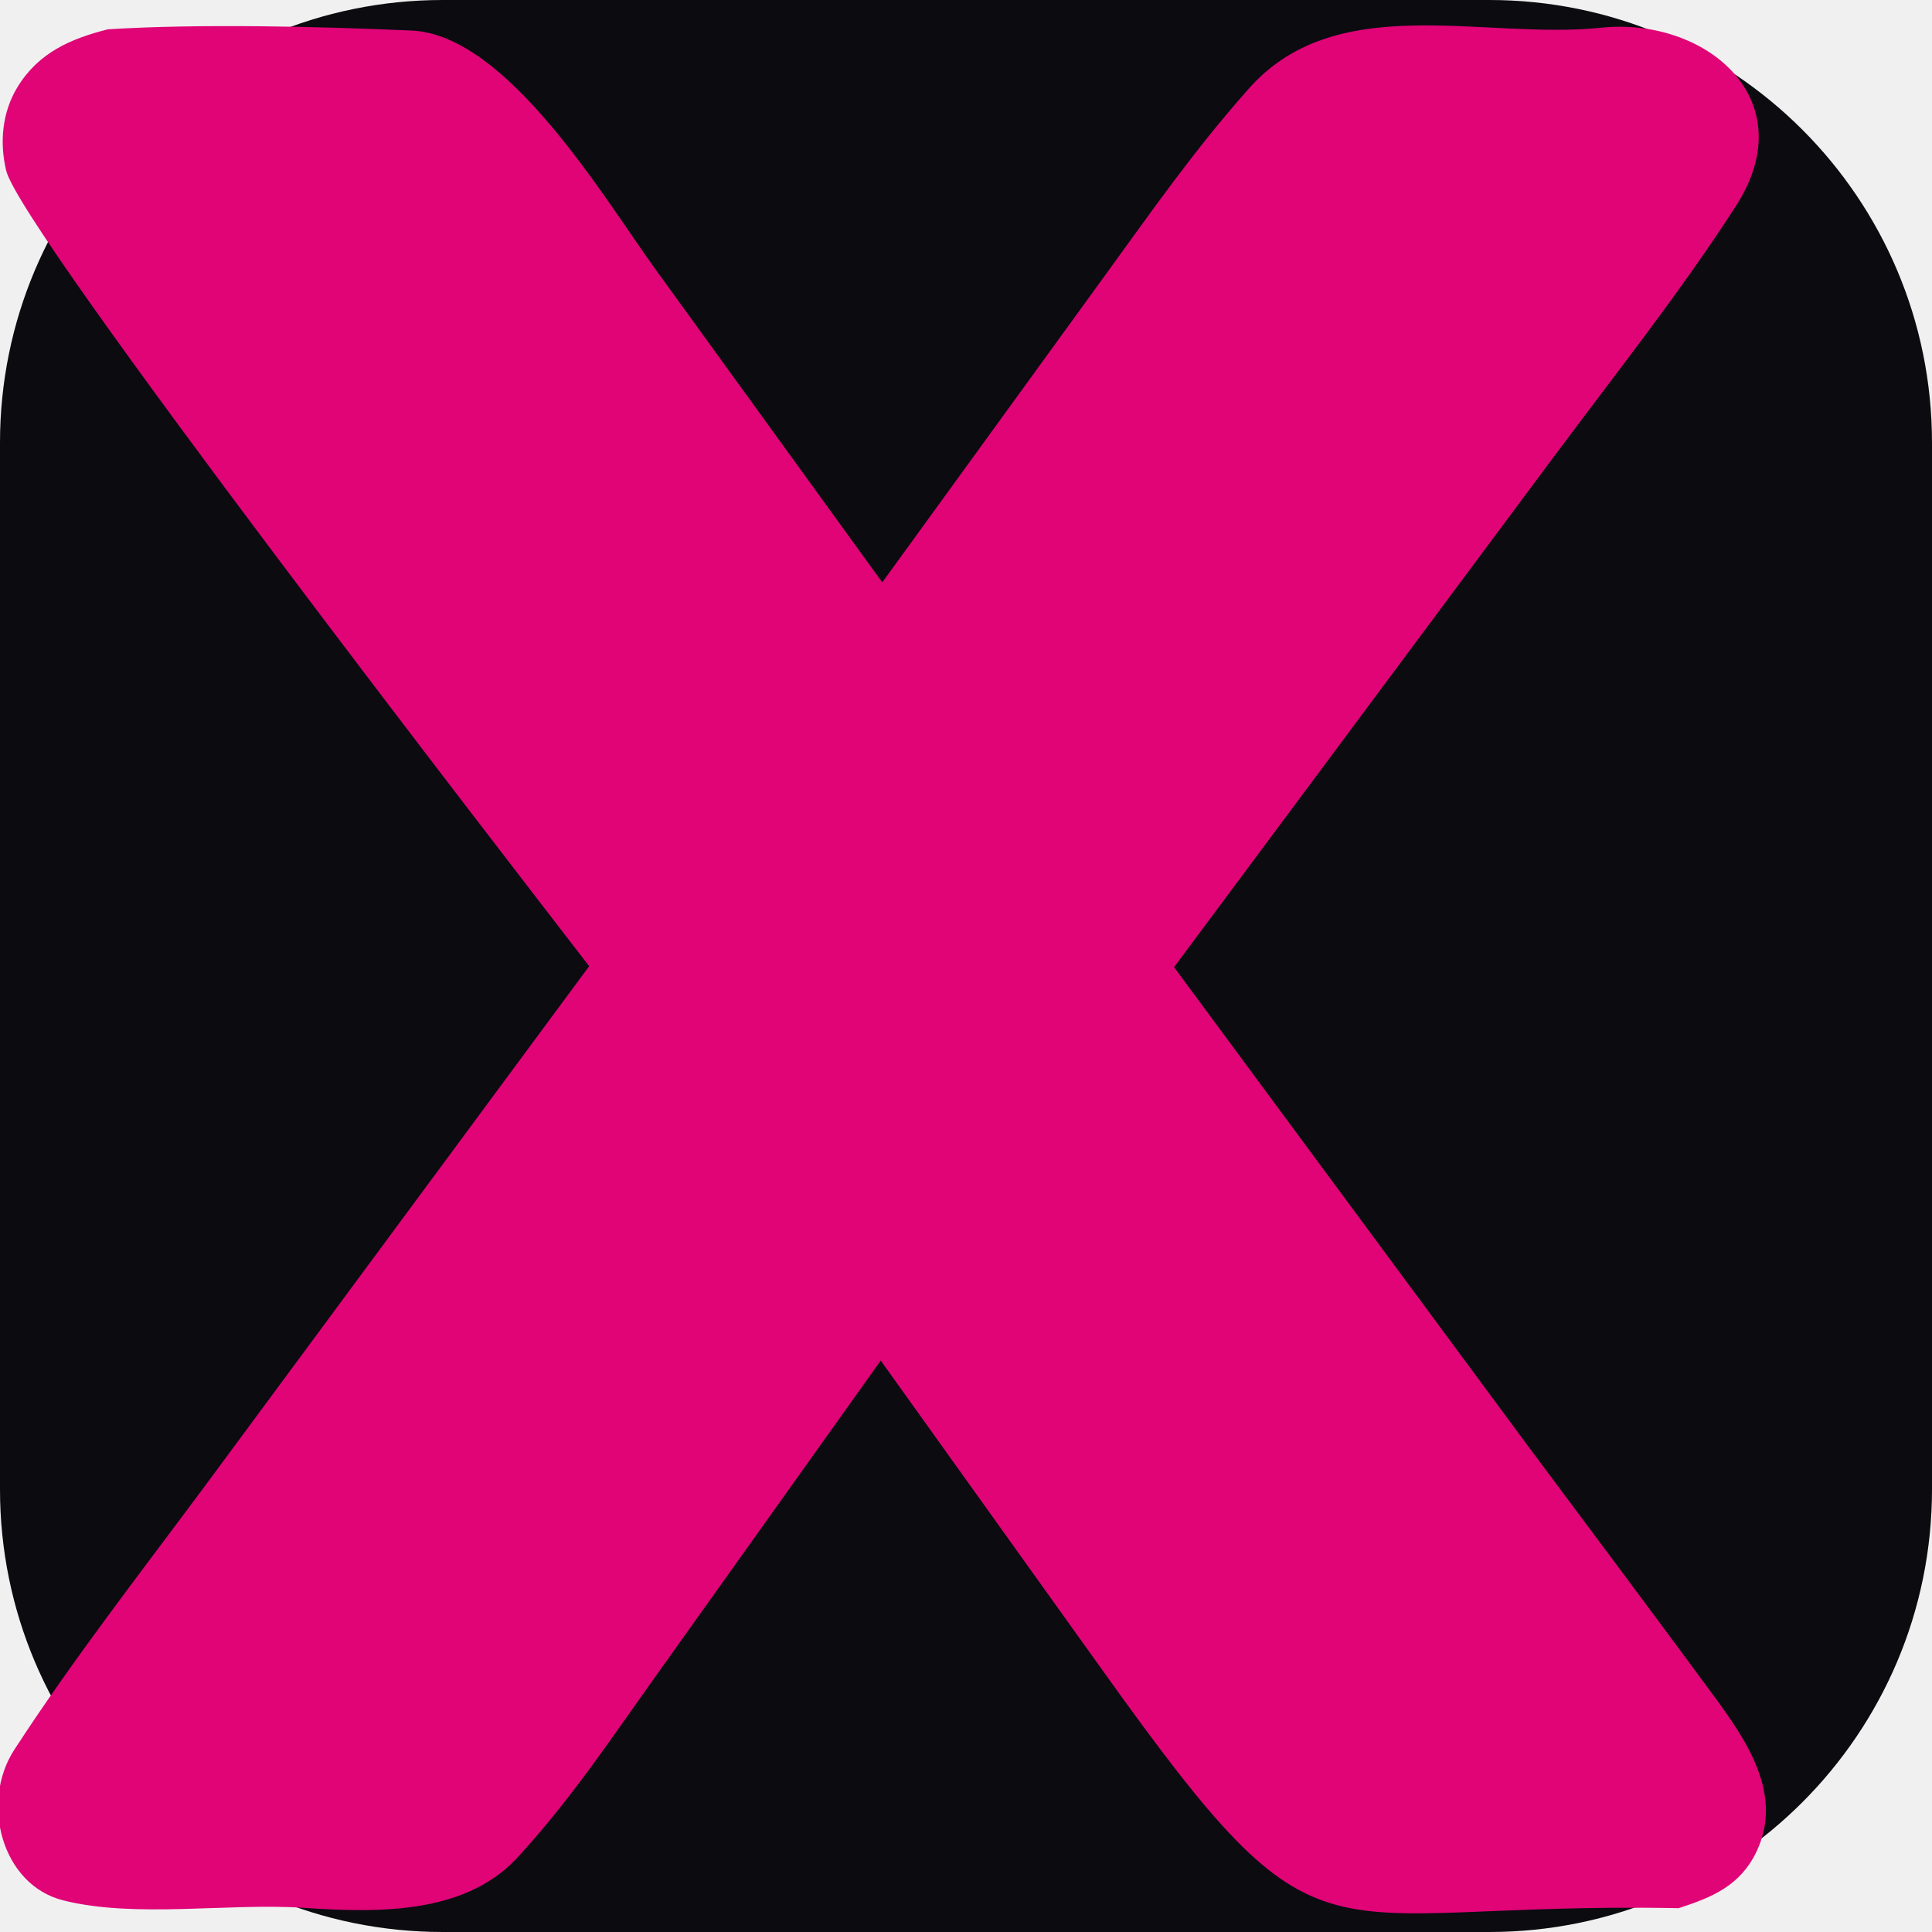
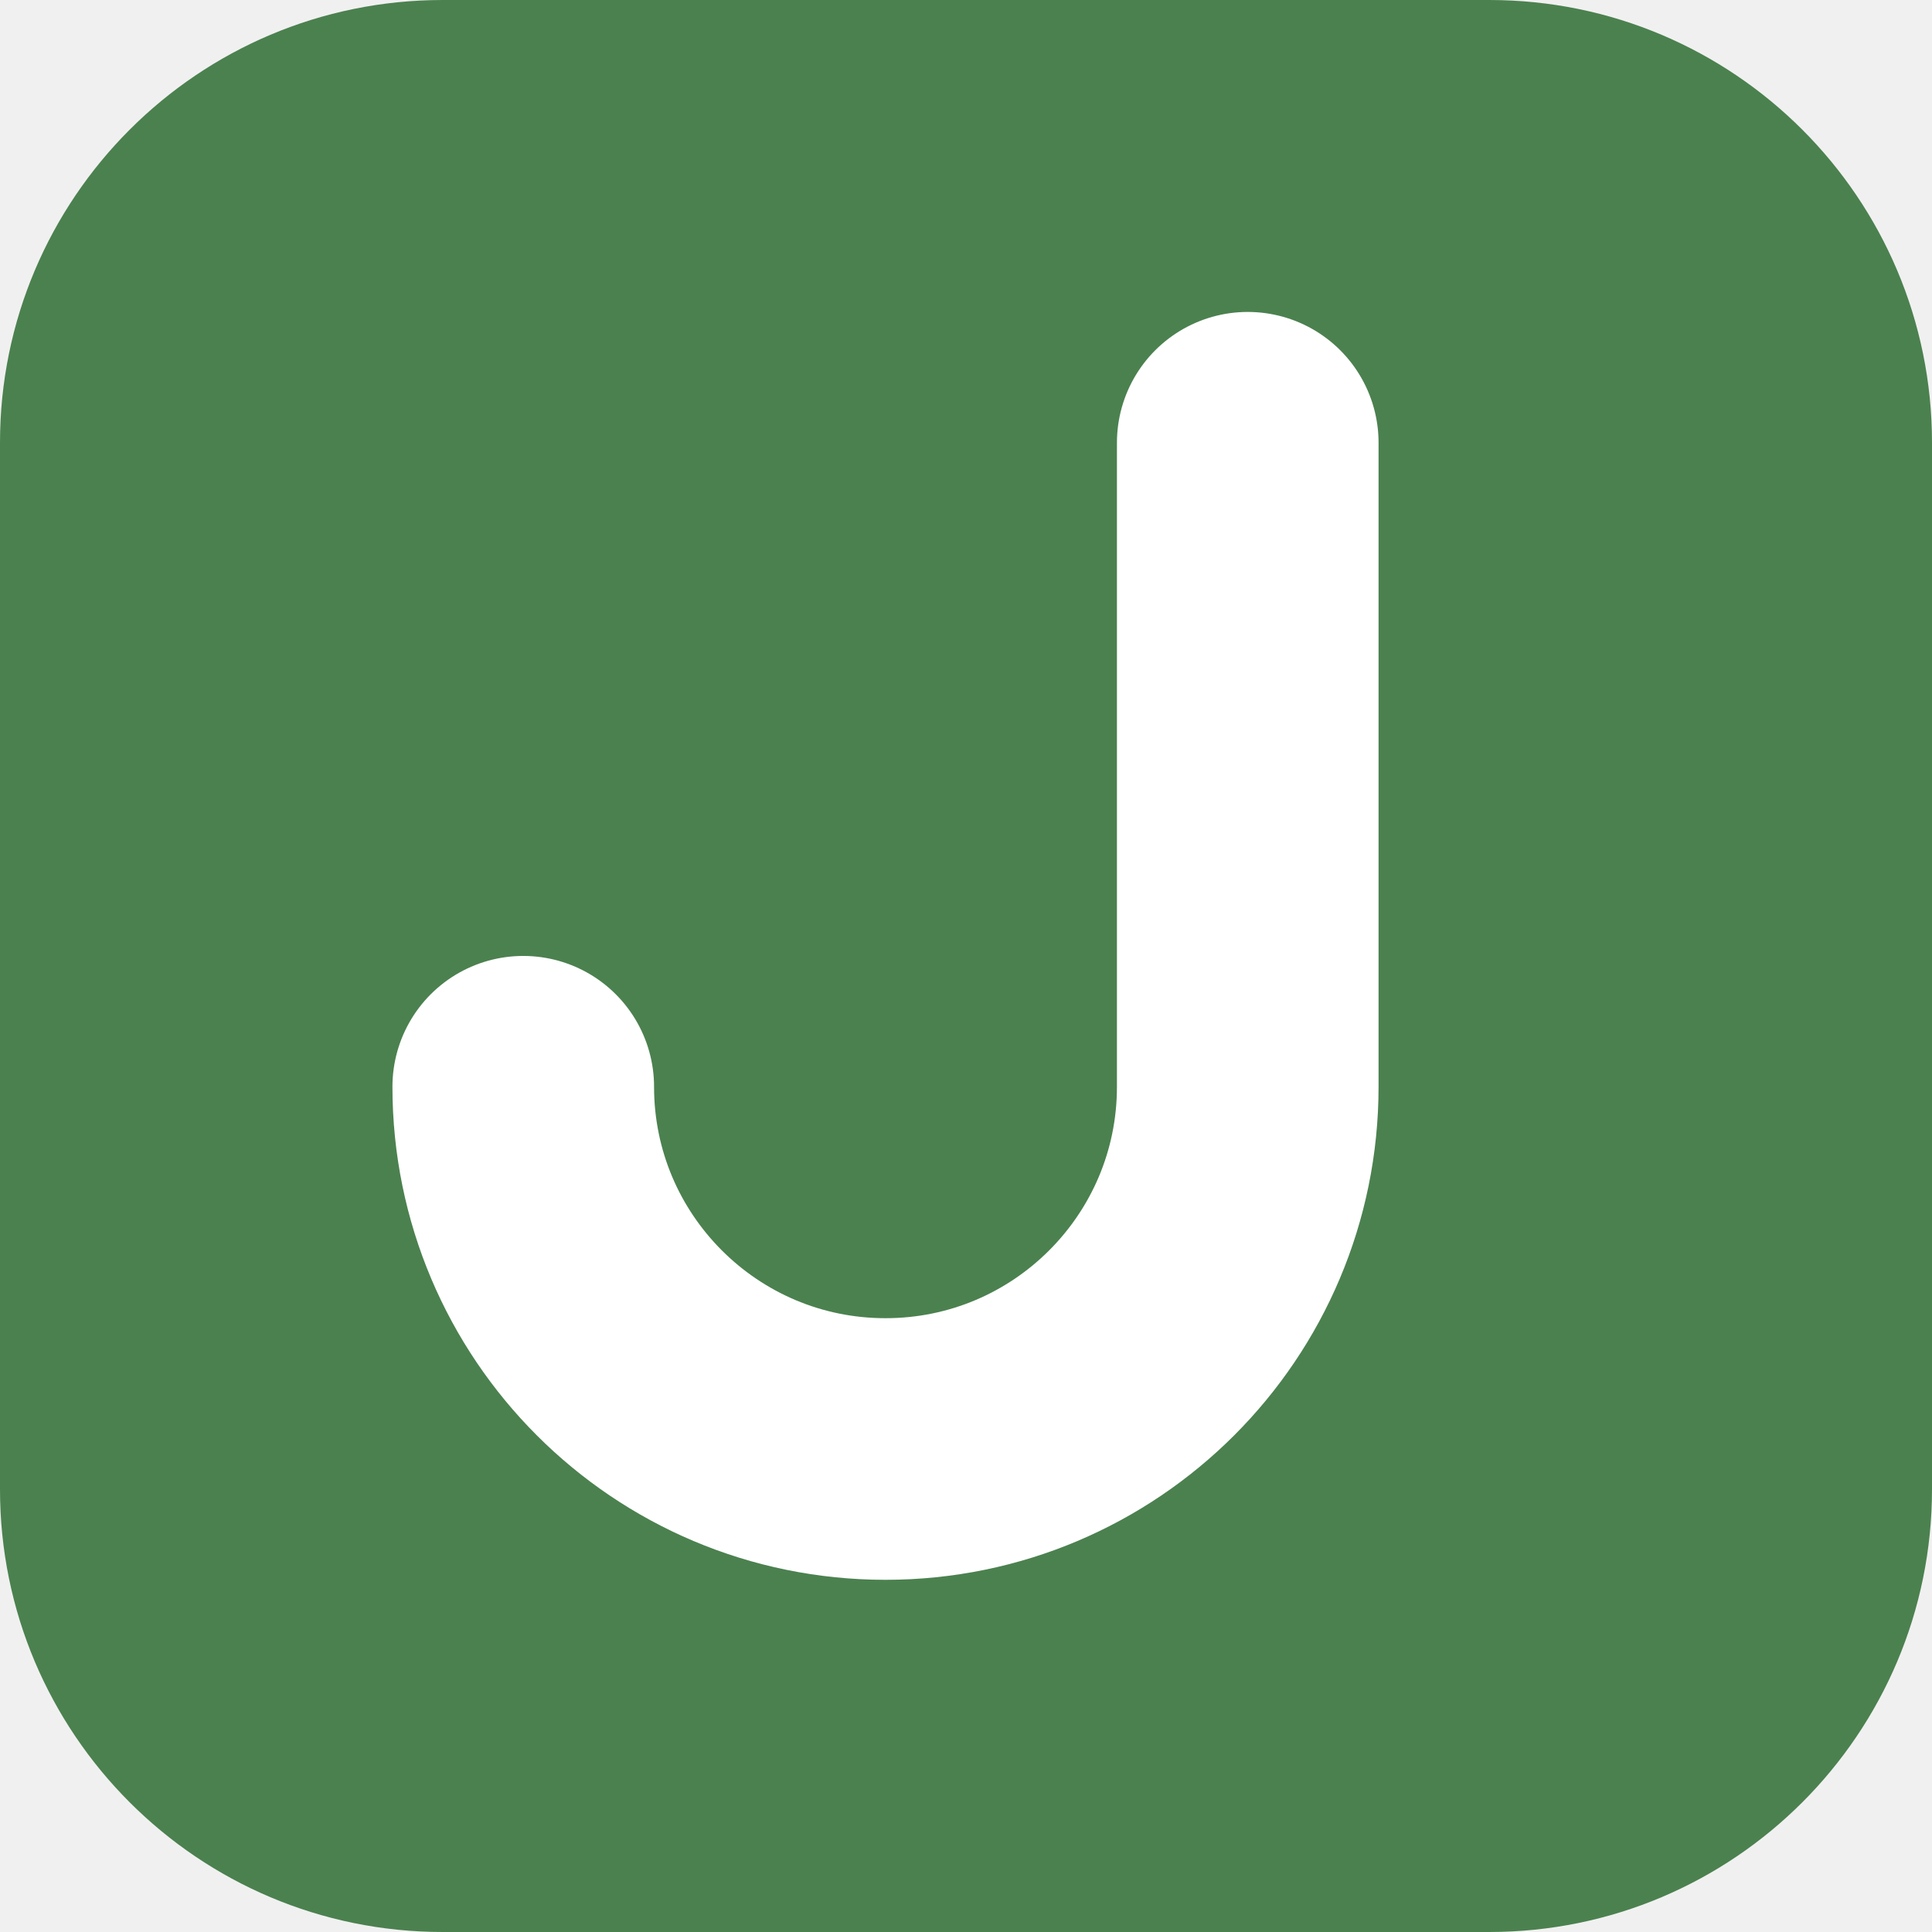
<svg xmlns="http://www.w3.org/2000/svg" width="96" height="96" viewBox="0 0 96 96">
-   <rect width="96" height="96" rx="22" fill="#0B0B10" />
-   <g transform="translate(-452,0)">
-     <path d="M495.839 28.937L506.957 13.617C509.254 10.452 511.296 7.525 513.941 4.531C518.298 -0.576 525.642 1.993 531.557 1.377C536.74 0.837 541.677 4.931 538.258 10.235C535.48 14.547 532.237 18.623 529.184 22.728L510.338 48.059L527.866 71.772C530.825 75.744 533.79 79.697 536.734 83.694C538.451 86.023 540.739 88.925 539.286 91.992C538.477 93.697 537.083 94.275 535.41 94.817C516.932 94.455 517.981 98.654 506.81 83.034L495.763 67.606L484.715 83.1C482.509 86.183 480.467 89.271 477.906 92.086C475.29 95.152 470.84 95.05 467.055 94.798C463.351 94.55 458.728 95.329 455.142 94.429C452.081 93.661 451.009 89.561 452.711 86.943C455.62 82.465 458.986 78.143 462.191 73.826L481.275 48.01C477.461 43.056 453.033 11.505 452.307 8.476C451.97 7.076 452.11 5.576 452.863 4.337C453.909 2.616 455.509 1.924 457.363 1.456C461.957 1.17 467.869 1.317 472.454 1.518C477.206 1.727 481.993 9.812 484.562 13.371L495.839 28.937Z" fill="#E00477" />
-   </g>
+   <rect width="96" height="96" rx="22" fill="#4B814F" />
+   <path d="M62 22 V54 a18 18 0 0 1 -18 18 a18 18 0 0 1 -18 -18" fill="none" stroke="#FFFFFF" stroke-width="13" stroke-linecap="round" />
</svg>
